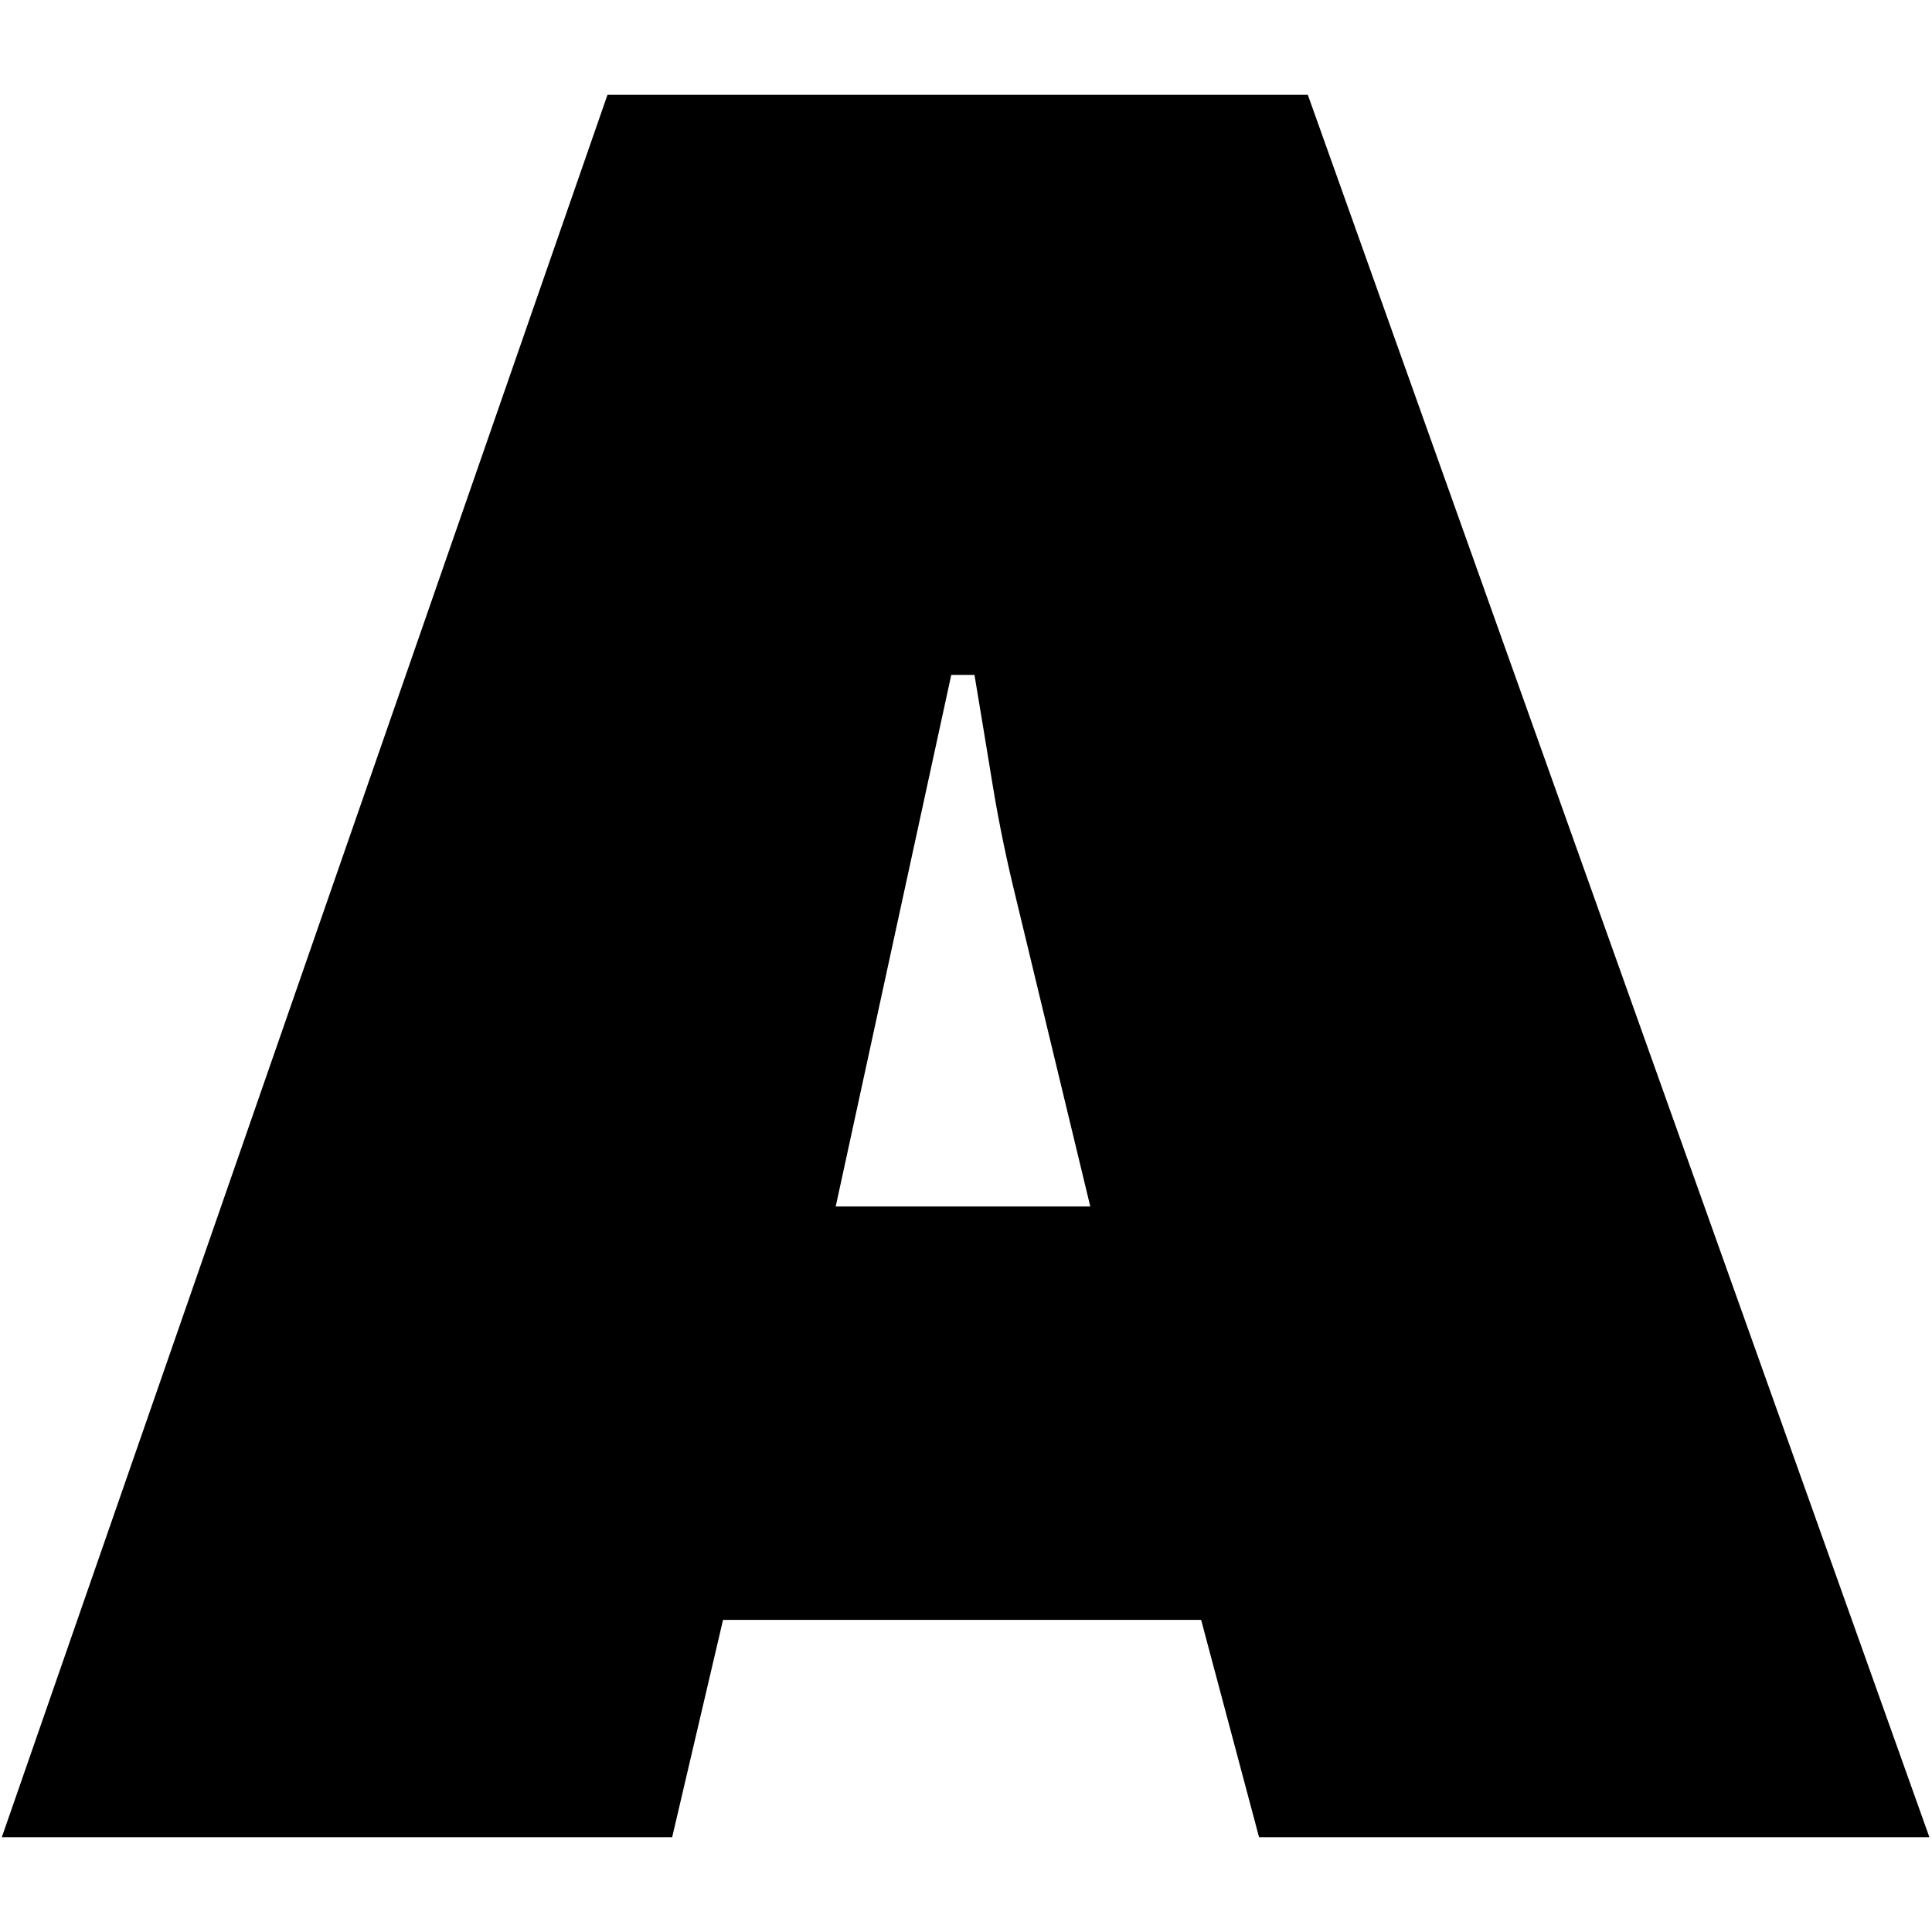
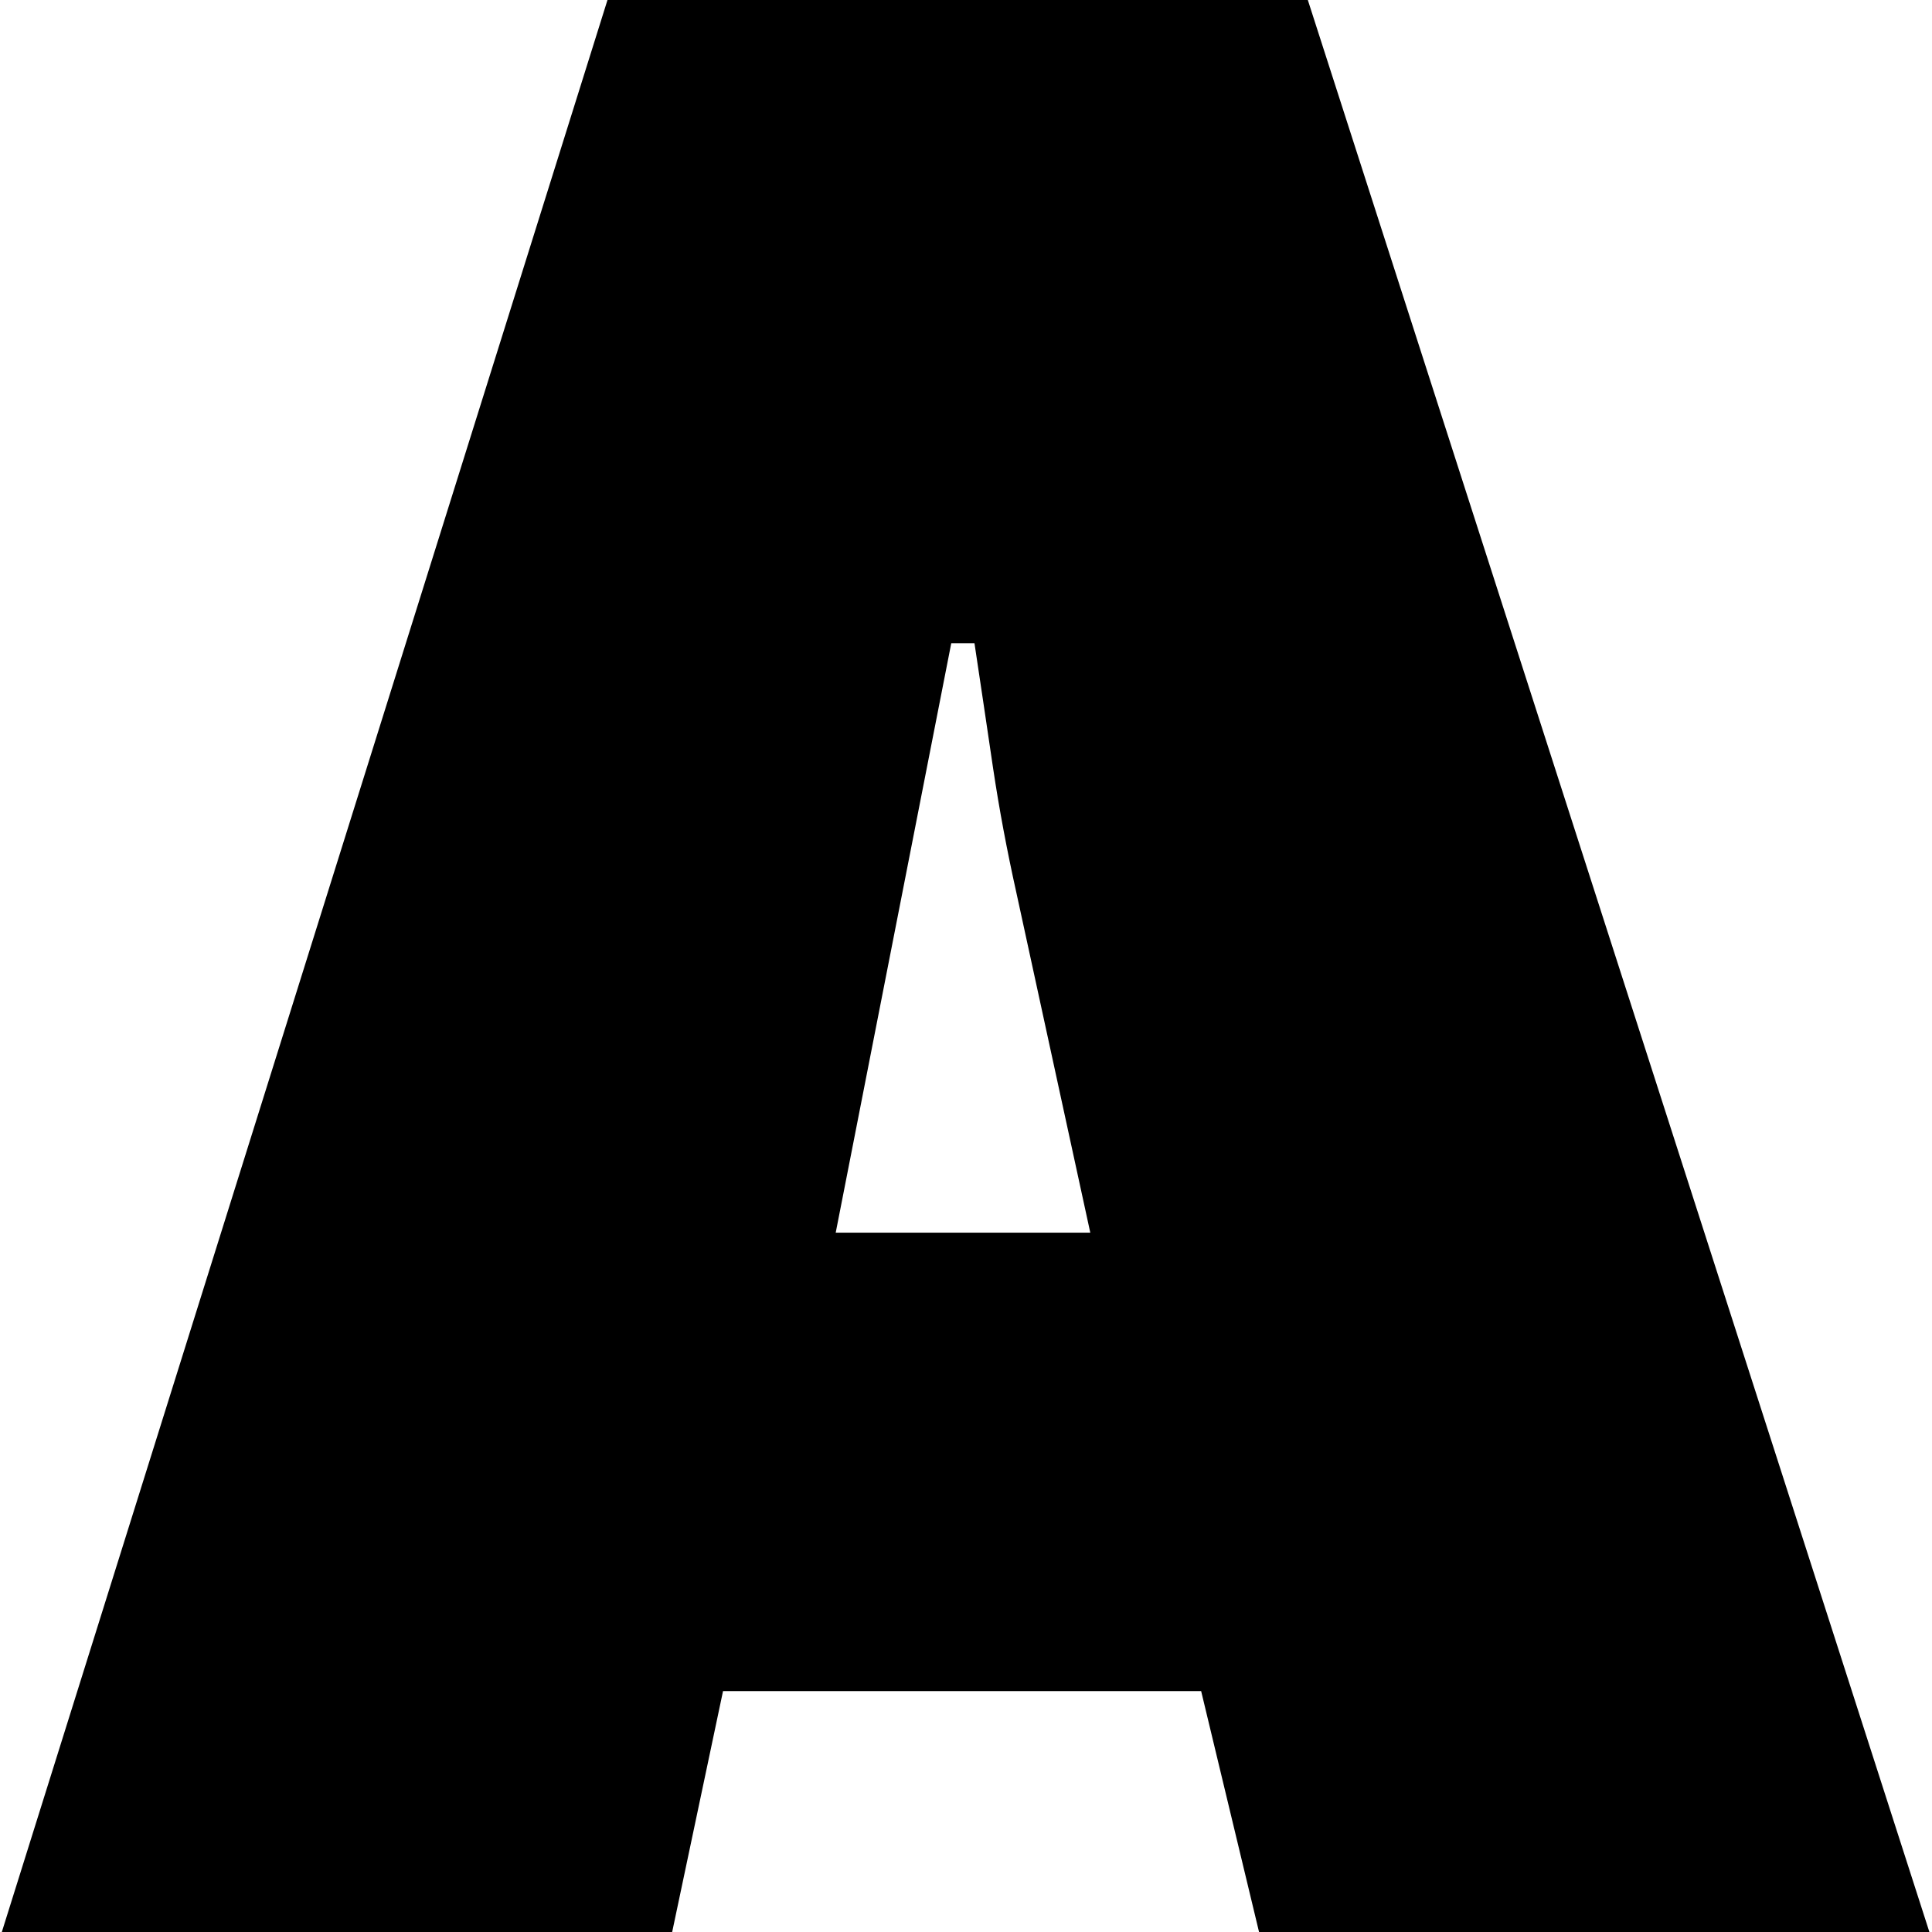
- <svg xmlns="http://www.w3.org/2000/svg" height="100" id="Ebene_2" style="enable-background:new 0 0 740.7 668;" version="1.1" viewBox="0 0 740.7 668" width="100" x="0px" xml:space="preserve" y="0px">
+ <svg xmlns="http://www.w3.org/2000/svg" height="100" id="Ebene_2" preserveAspectRatio="none" style="enable-background:new 0 0 740.7 668;" version="1.1" viewBox="0 0 740.7 668" width="100" x="0px" xml:space="preserve" y="0px">
  <g>
    <path d="M257.7,668H0.7L232.9,0h268.5l238.3,668H482.7l-22.2-83.3H277.2L257.7,668z M418,426.2l-28.4-117.8   c-3.5-14.2-6.5-28.5-8.9-43c-2.4-14.5-4.7-28.8-7.1-43h-8.9l-44.3,203.8H418z" />
  </g>
</svg>
